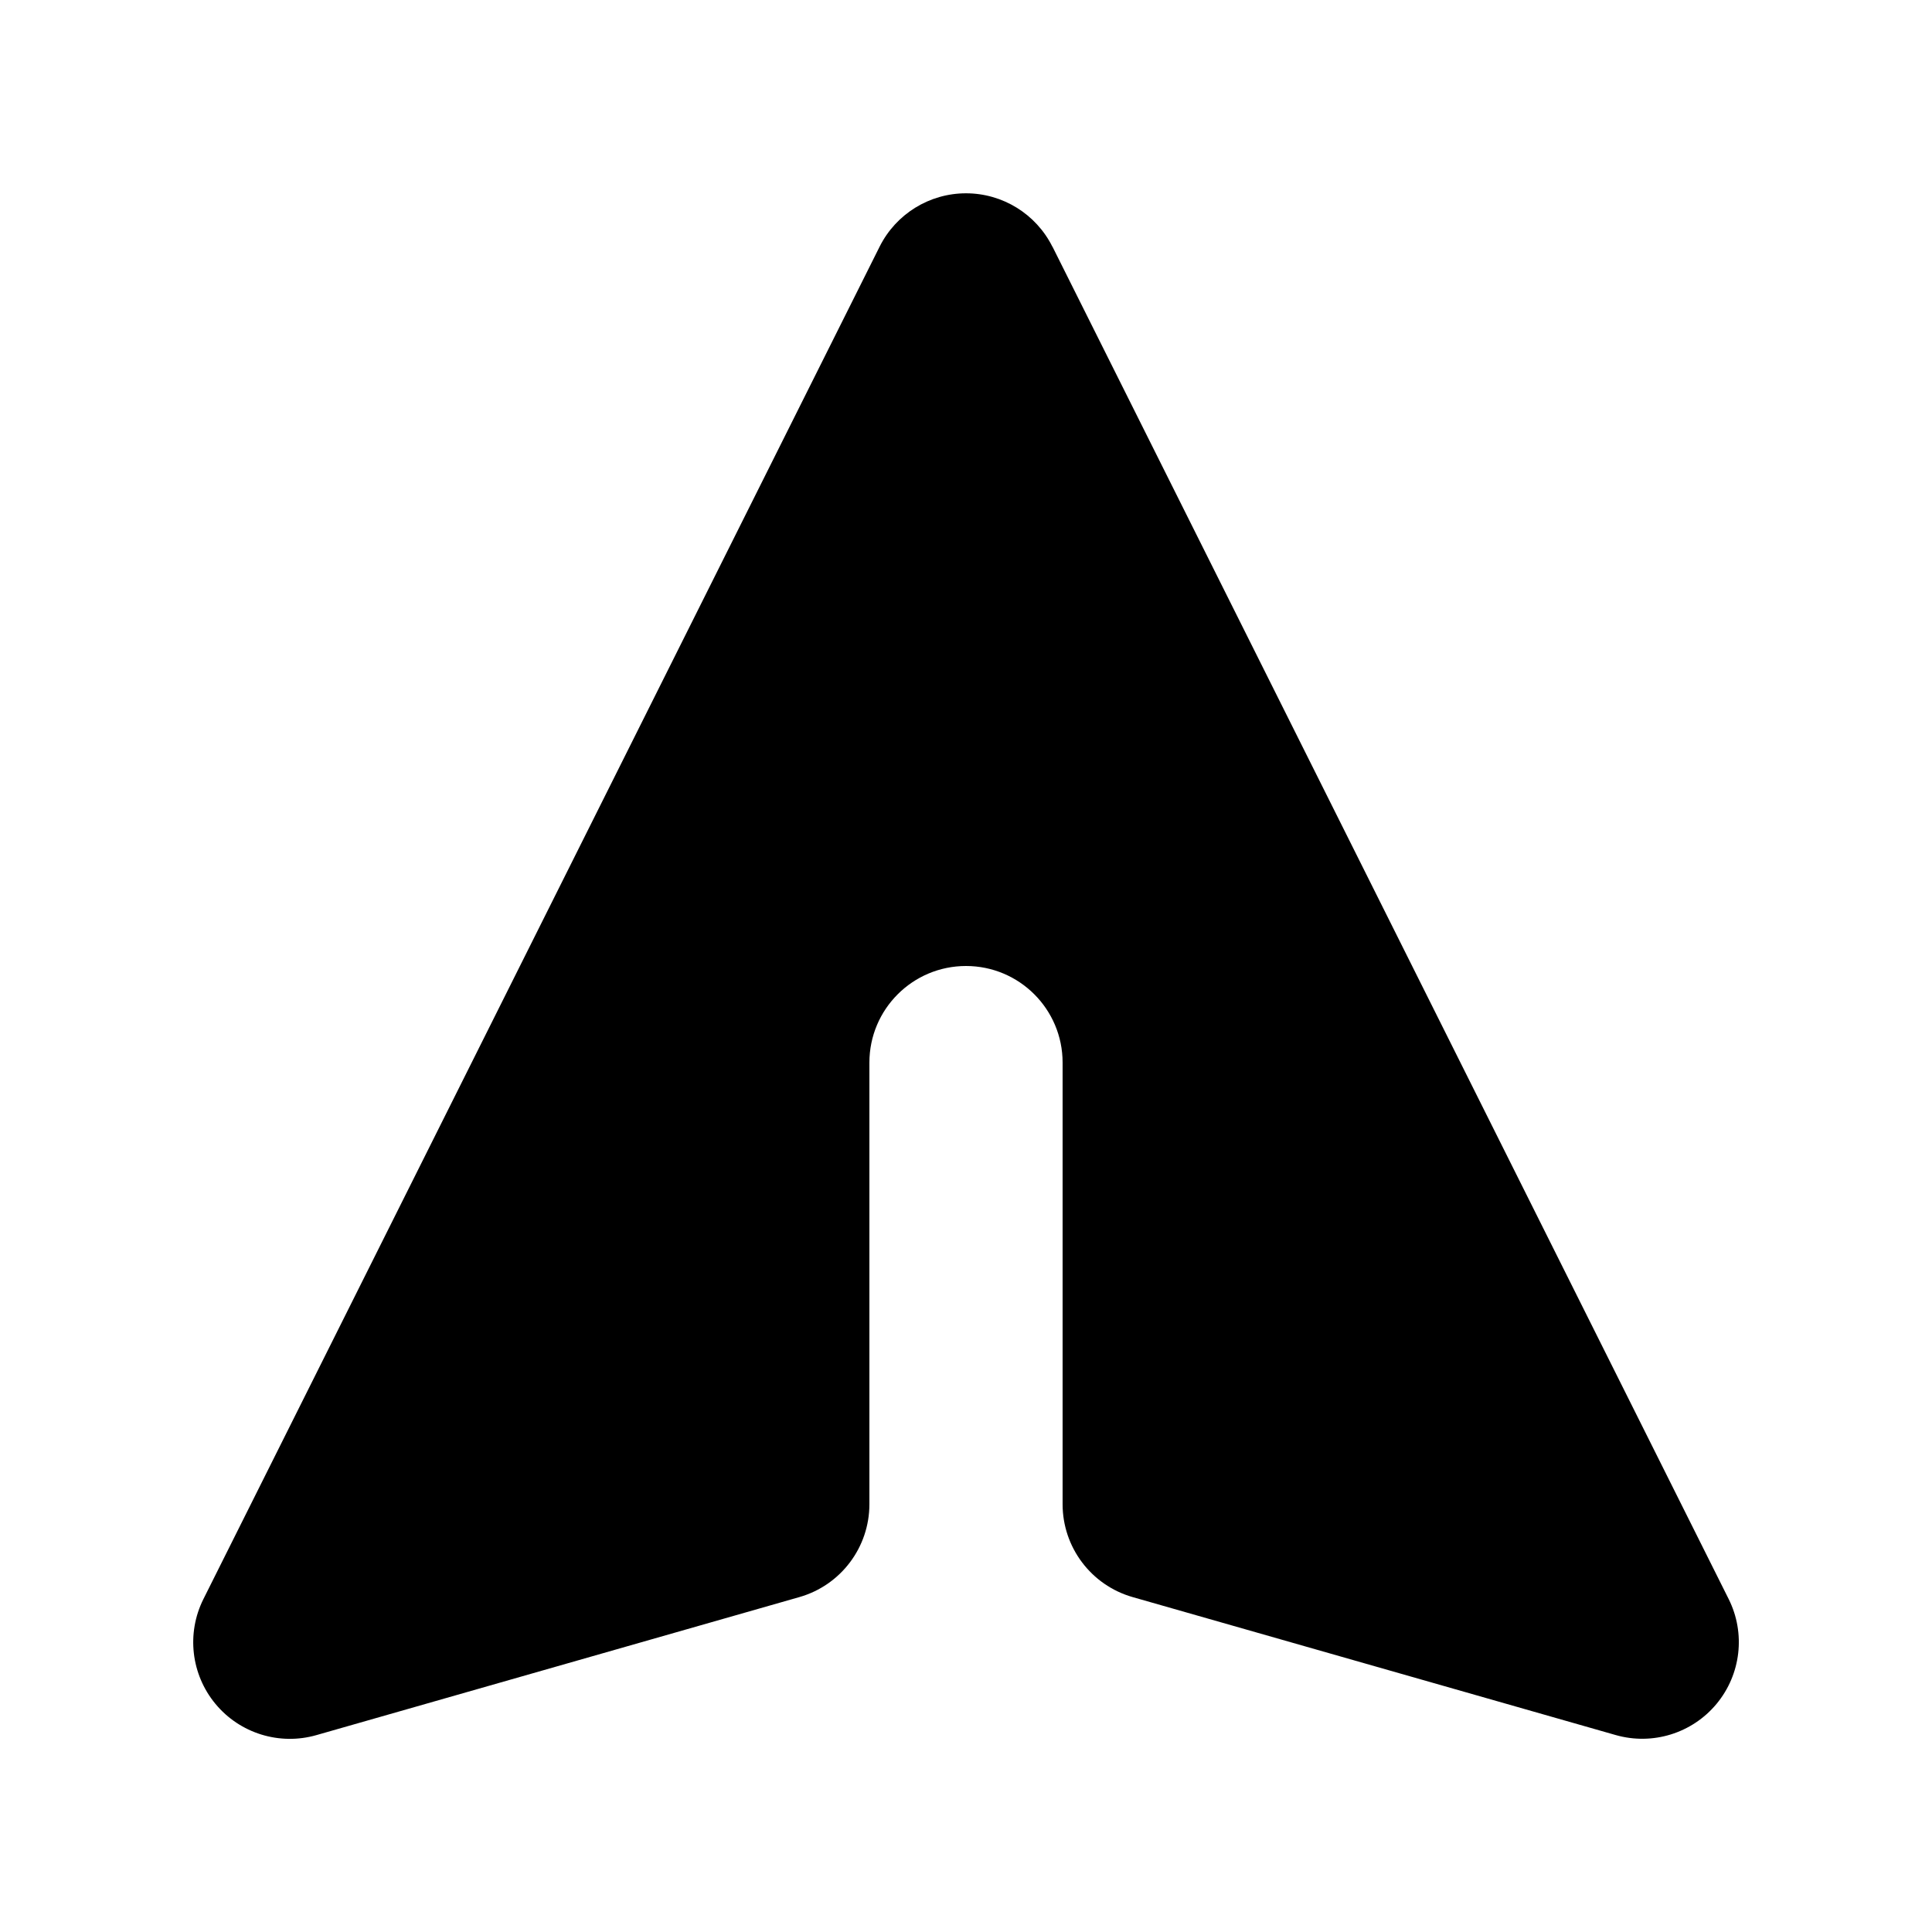
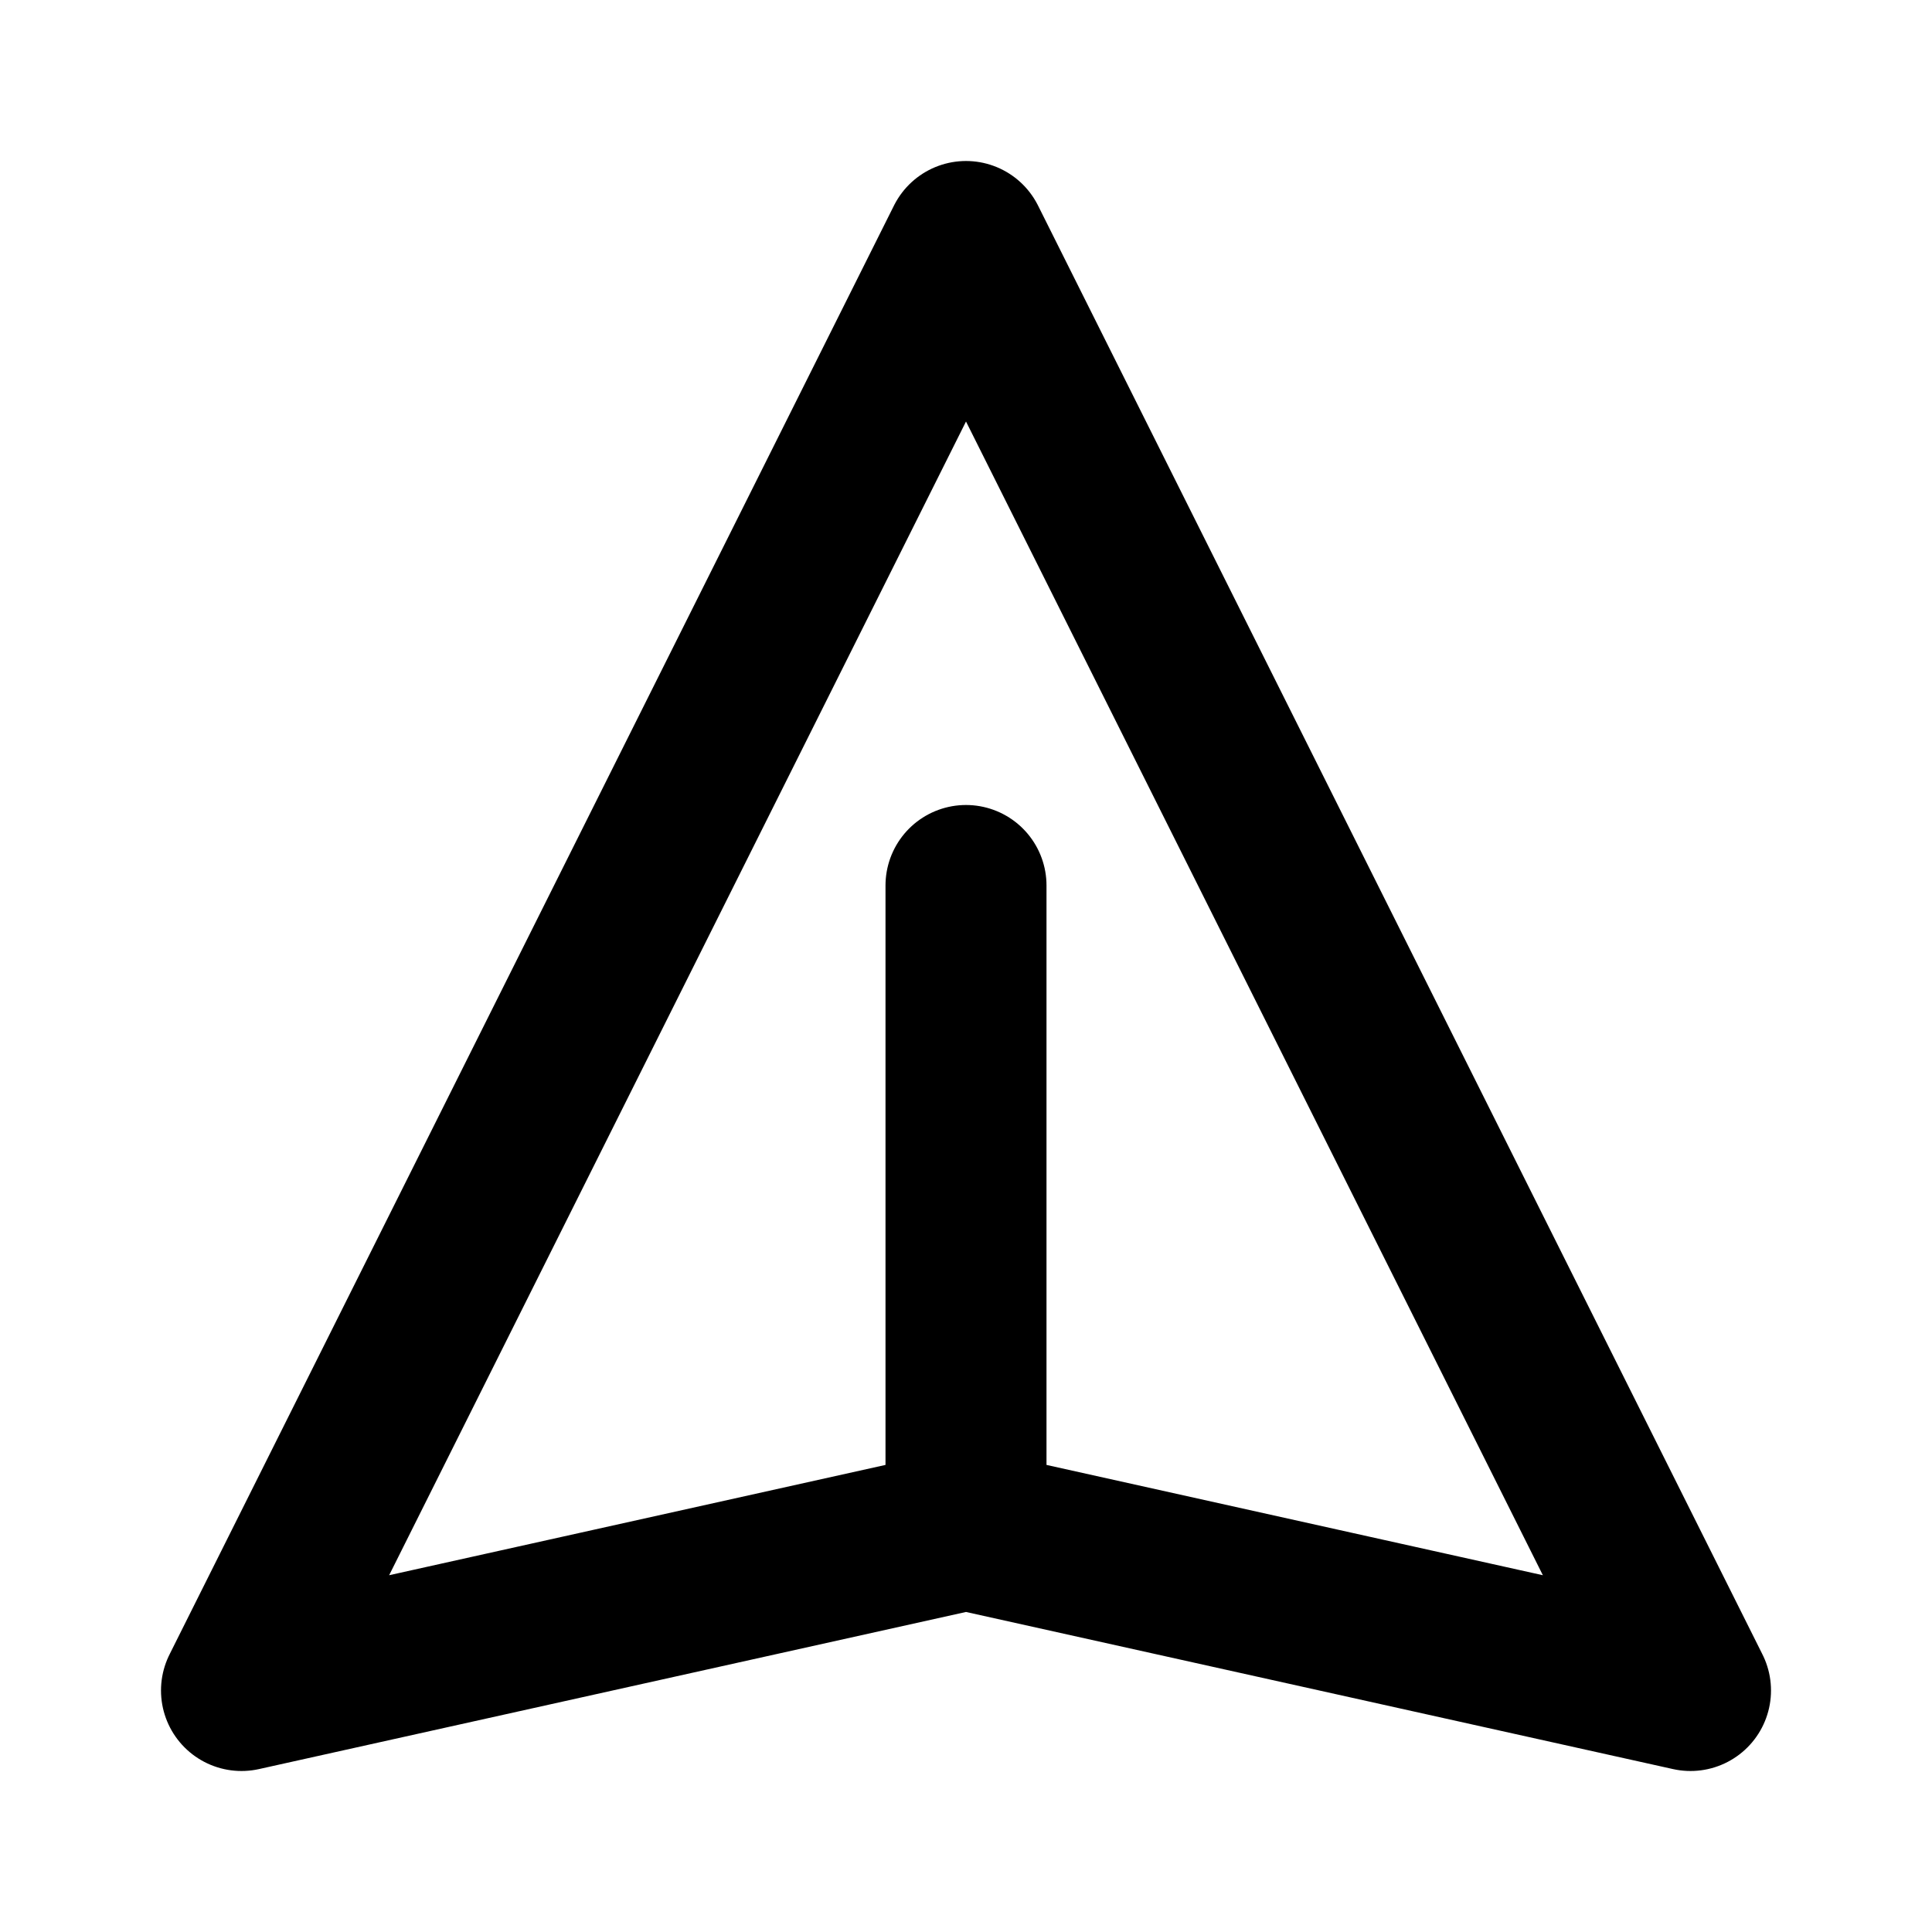
- <svg xmlns="http://www.w3.org/2000/svg" fill="currentColor" viewBox="0 0 20 20">
-   <path d="M10.894 2.553a1 1 0 00-1.788 0l-7 14a1 1 0 001.169 1.409l5-1.429A1 1 0 009 15.571V11a1 1 0 112 0v4.571a1 1 0 00.725.962l5 1.428a1 1 0 001.17-1.408l-7-14z" />
+ <svg xmlns="http://www.w3.org/2000/svg" fill="none" stroke="currentColor" viewBox="0 0 24 24">
+   <path stroke-linecap="round" stroke-linejoin="round" stroke-width="2" d="M12 19l9 2-9-18-9 18 9-2zm0 0v-8" />
</svg>
